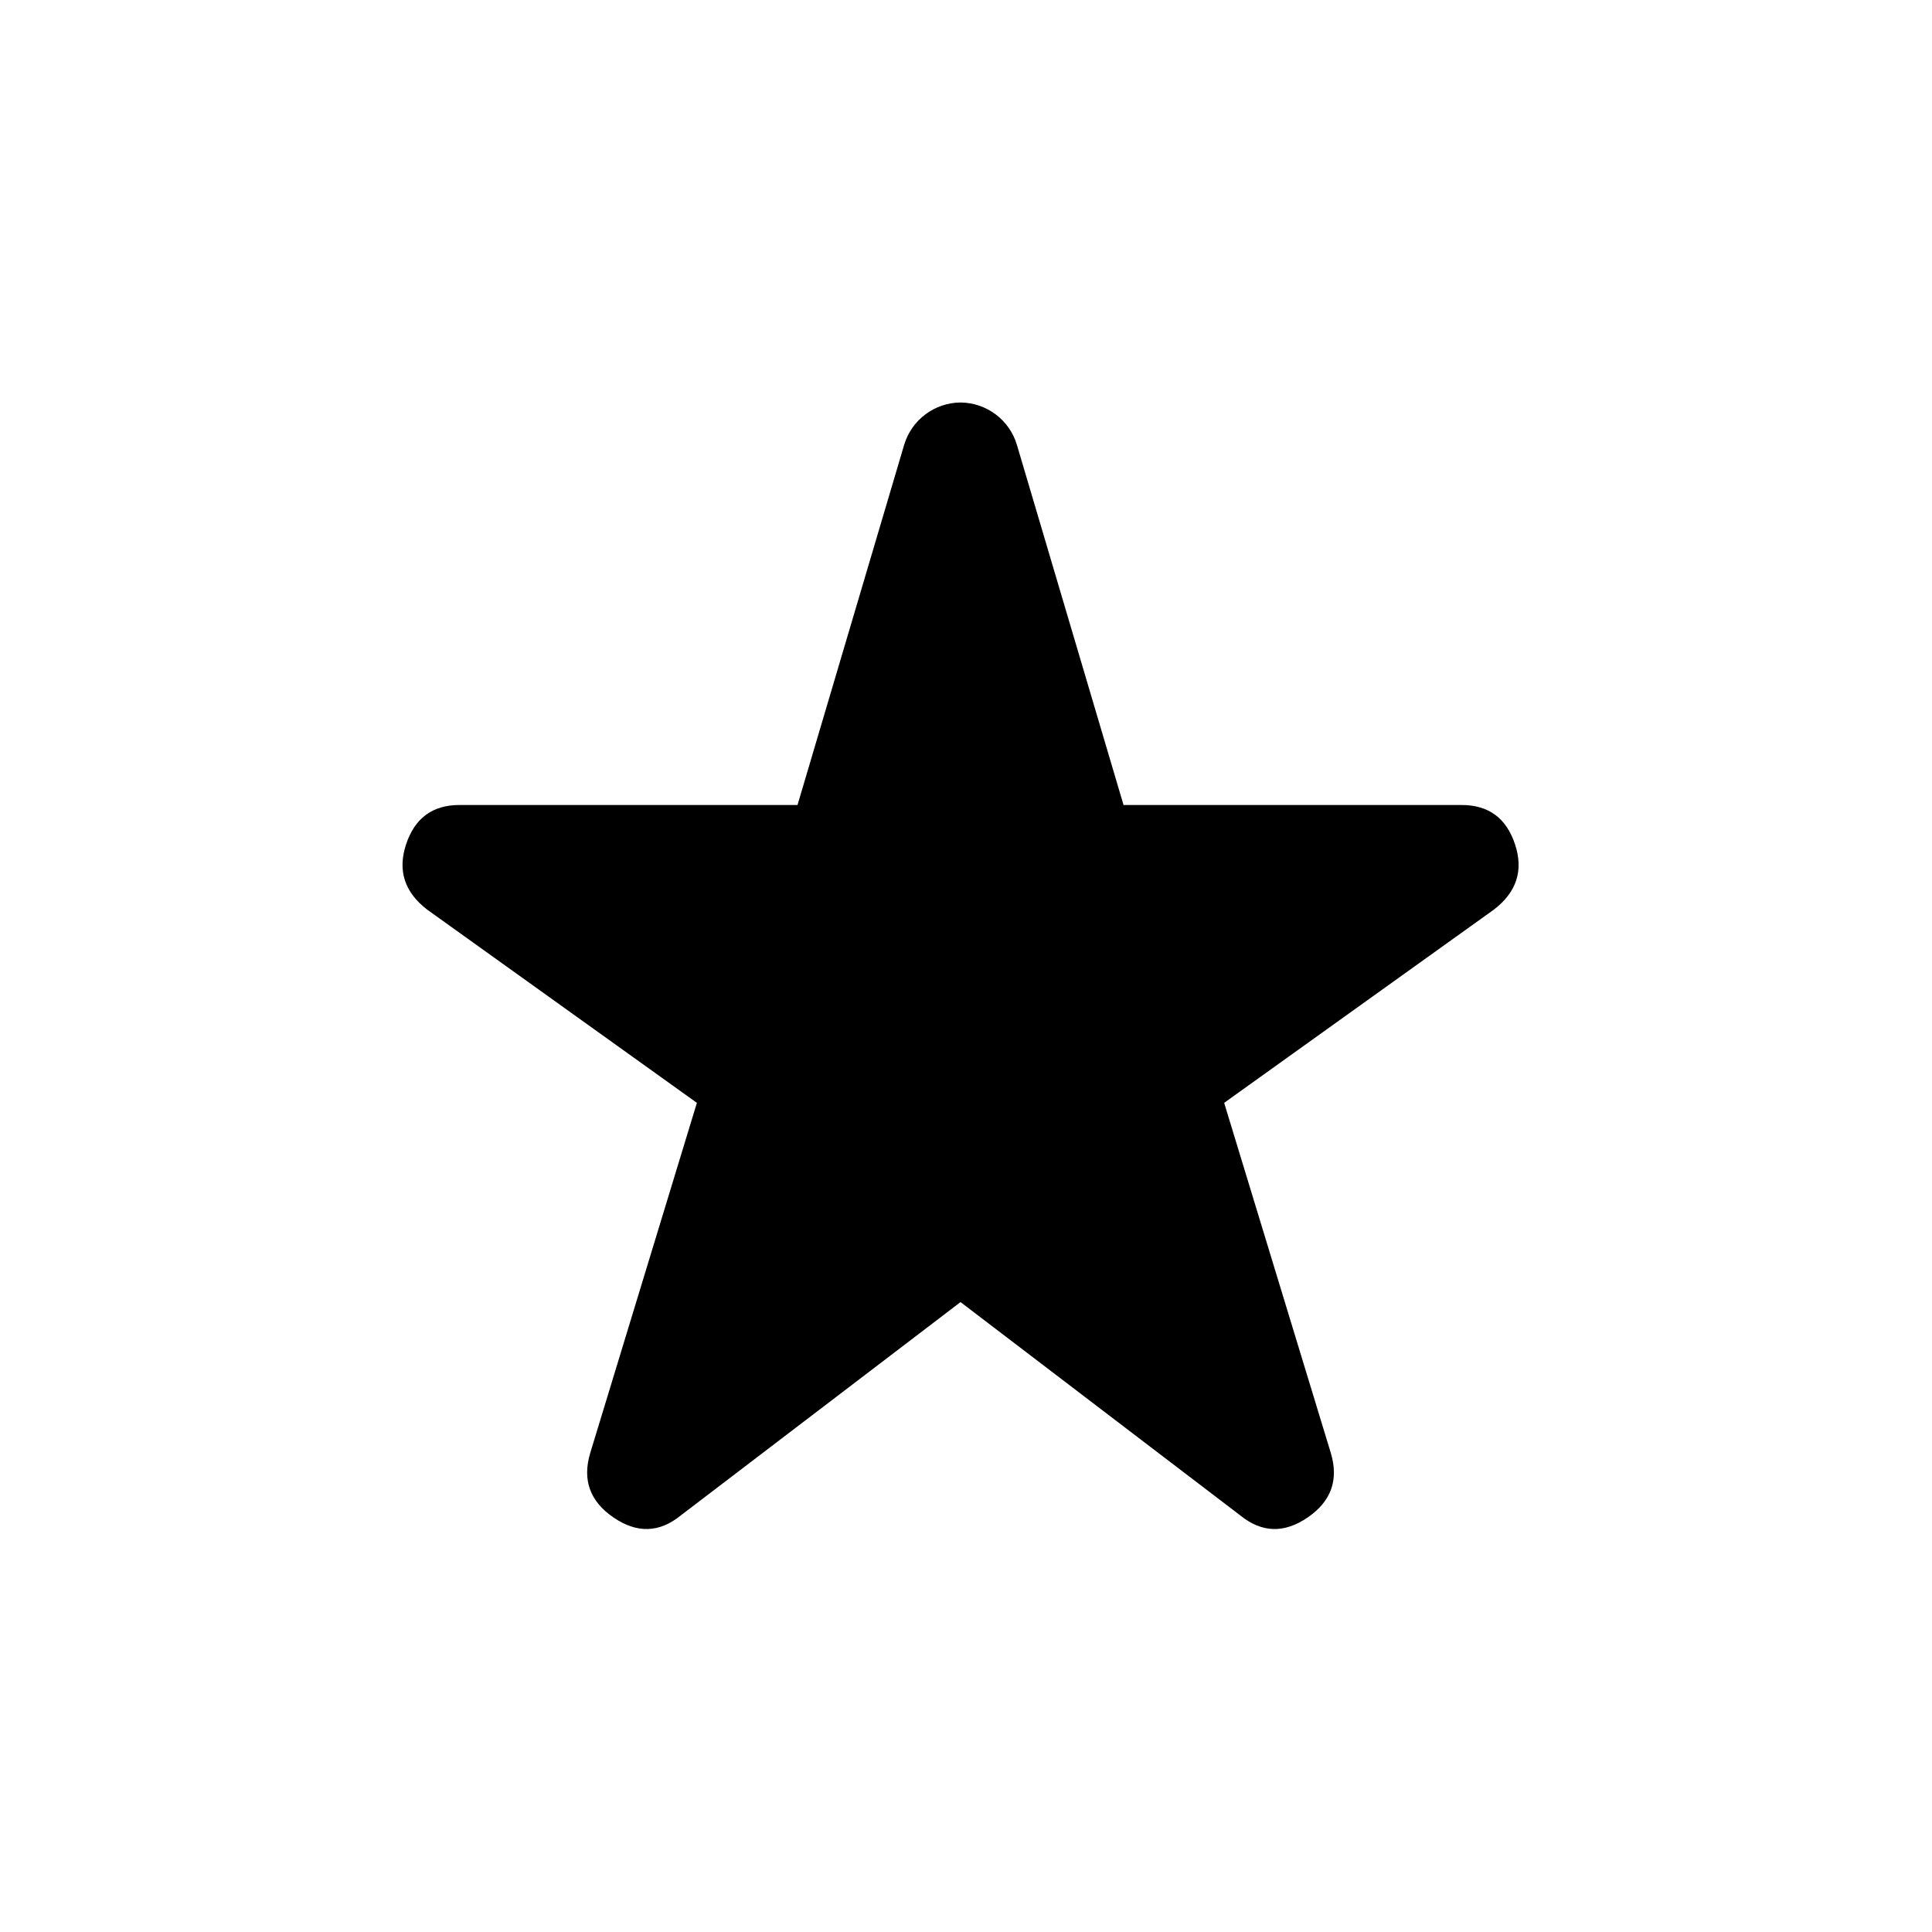
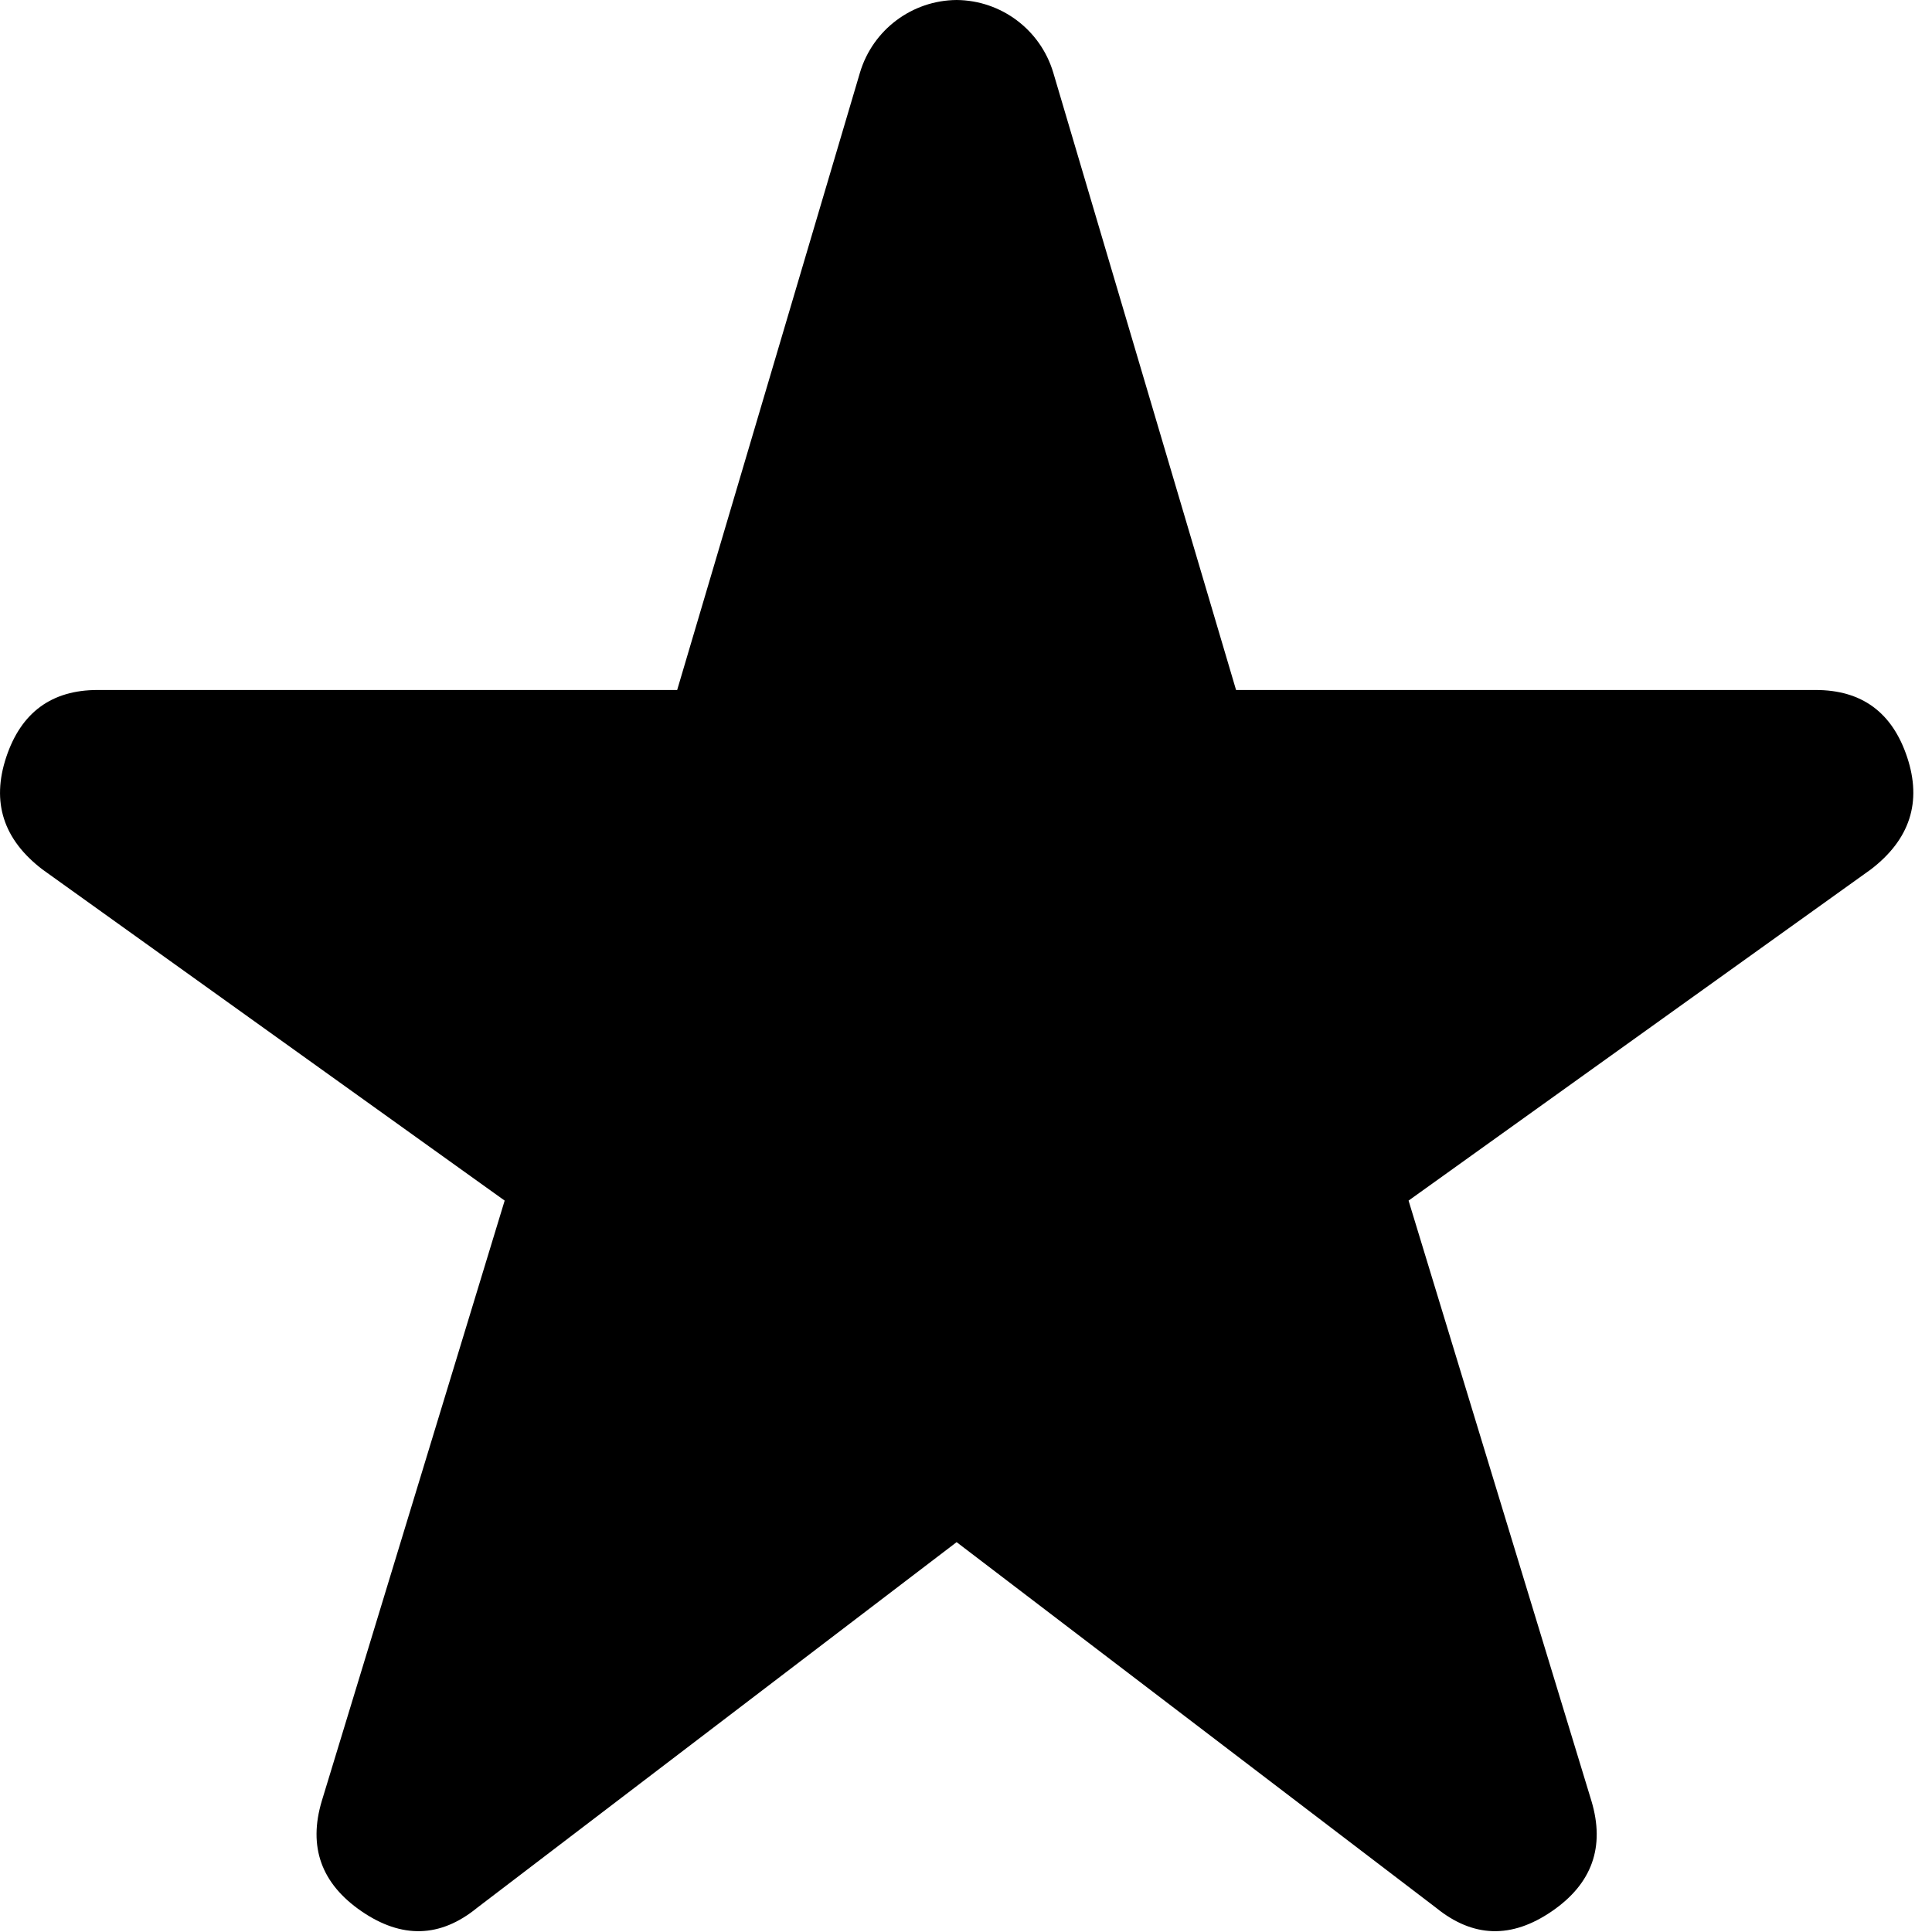
- <svg xmlns="http://www.w3.org/2000/svg" viewBox="0 0 24 24">
-   <path d="M8.457 18.825c-.266.217-.545.225-.837.025-.292-.2-.388-.467-.288-.8l1.325-4.35-3.35-2.4c-.283-.217-.37-.488-.262-.813.108-.325.33-.487.662-.487h4.2l1.325-4.475a.737.737 0 01.7-.525.737.737 0 01.7.525L13.957 10h4.2c.334 0 .555.162.663.488.108.325.02.595-.263.812l-3.35 2.4 1.325 4.35c.1.333.005.6-.287.8-.292.2-.57.192-.838-.025l-3.475-2.65-3.475 2.65z" />
+ <svg xmlns="http://www.w3.org/2000/svg" viewBox="0 0 14 14">
+   <path d="M3.457 13.825c-.266.217-.545.225-.837.025-.292-.2-.388-.467-.288-.8L3.657 8.7.307 6.3c-.283-.217-.37-.487-.262-.813C.153 5.162.375 5 .707 5h4.2L6.232.525a.737.737 0 01.7-.525.737.737 0 01.7.525L8.957 5h4.2c.334 0 .555.162.663.487.108.325.02.596-.263.813l-3.35 2.4 1.325 4.35c.1.333.005.6-.287.8-.292.2-.57.192-.838-.025l-3.475-2.65-3.475 2.65z" />
</svg>
